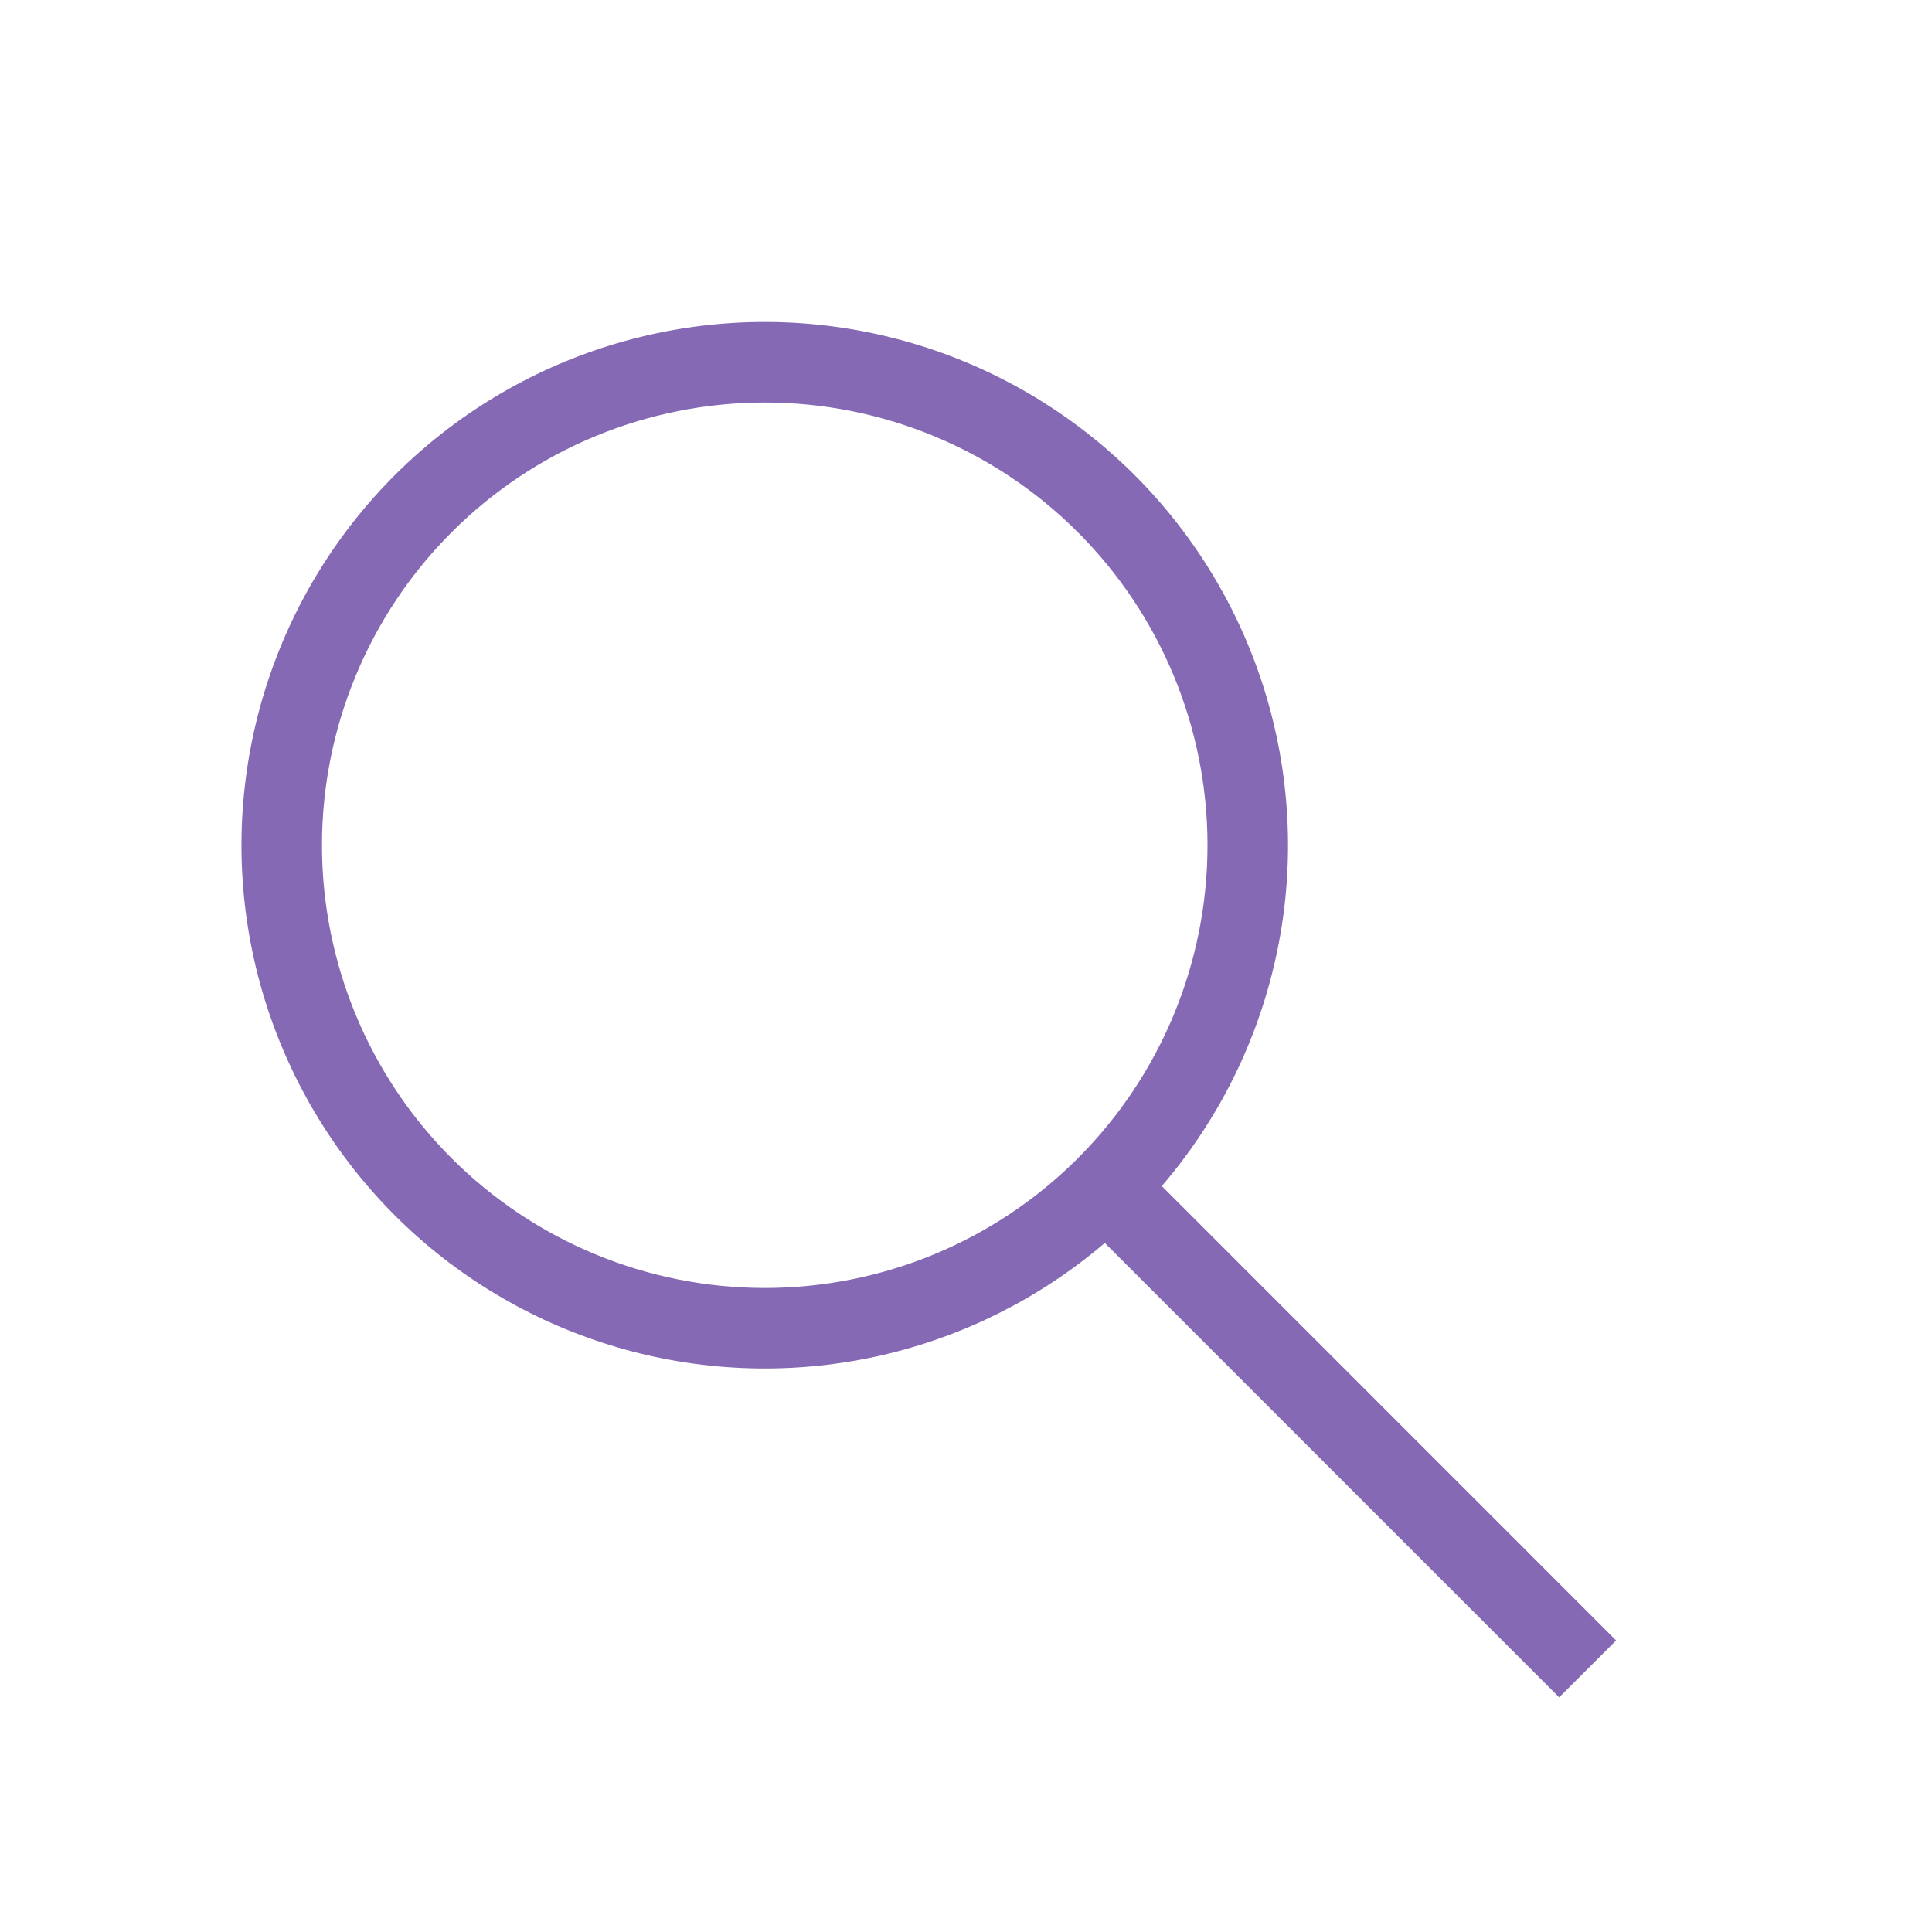
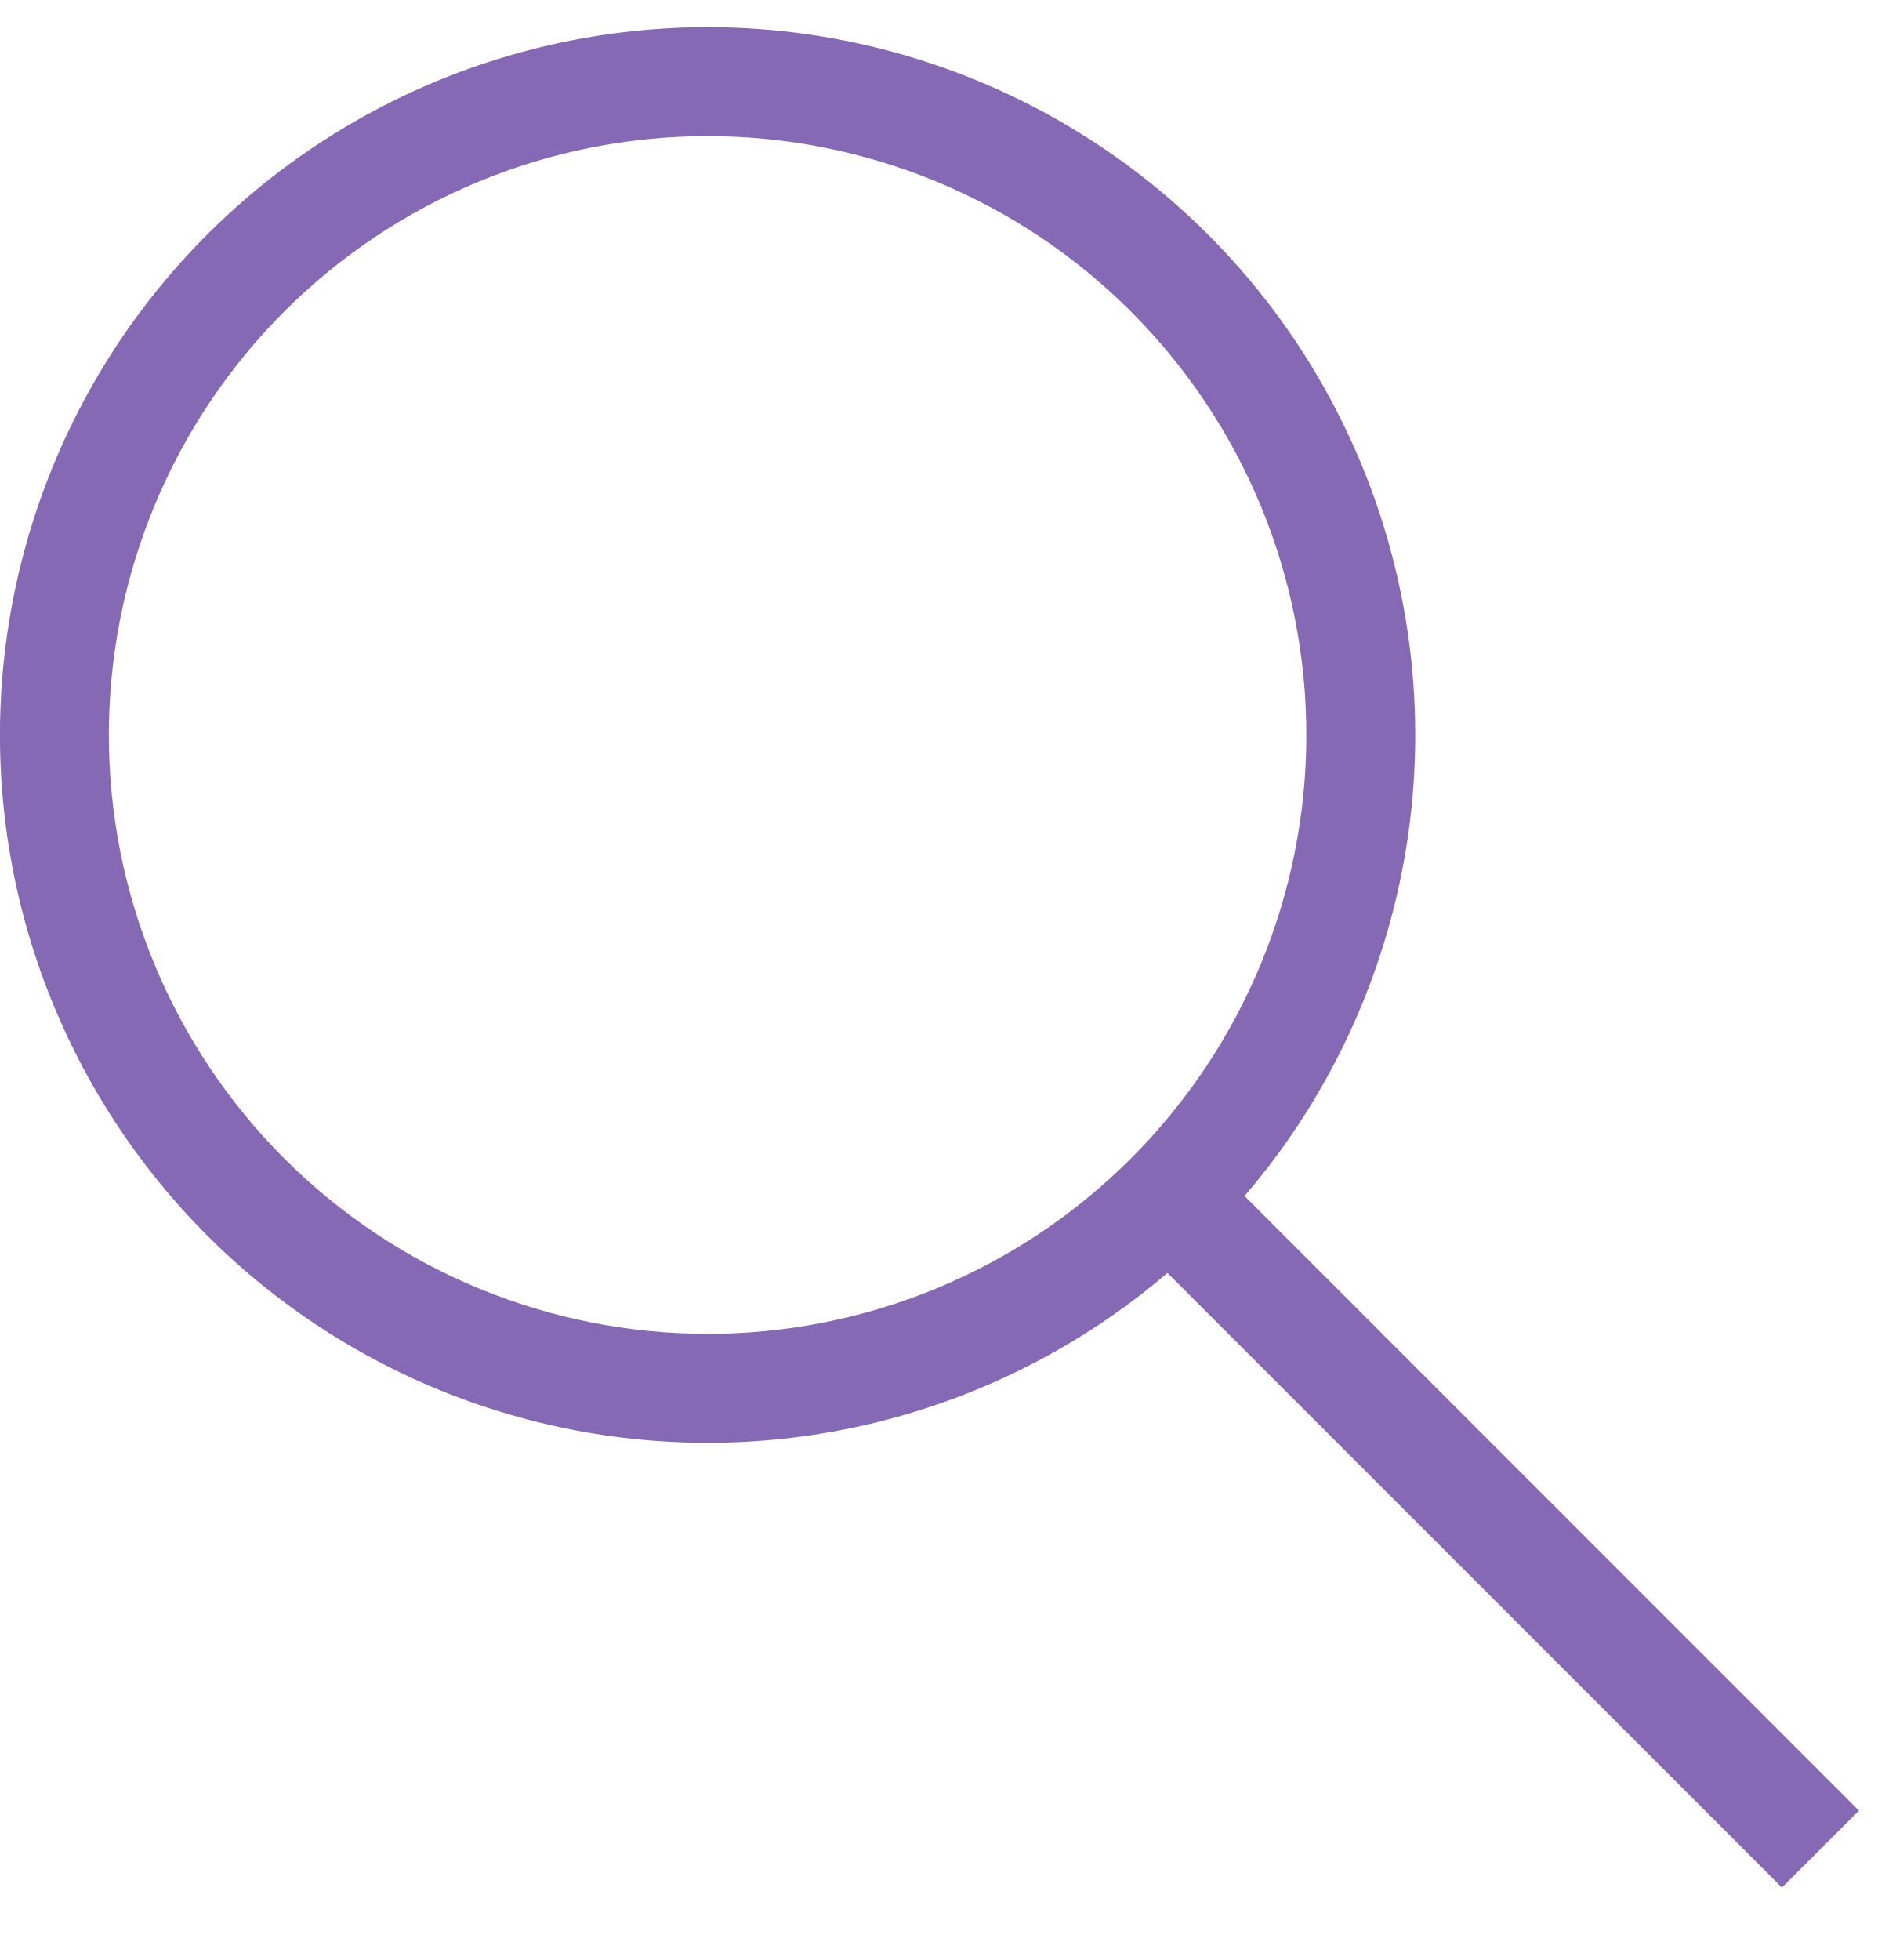
- <svg xmlns="http://www.w3.org/2000/svg" width="32" height="32" viewBox="0 0 32 32" fill="none">
-   <path d="M12.667 5.333C14.325 5.333 15.948 5.809 17.344 6.704C18.74 7.598 19.85 8.875 20.542 10.382C21.234 11.888 21.48 13.562 21.25 15.204C21.019 16.846 20.323 18.387 19.243 19.645L26.768 27.171L25.825 28.113L18.299 20.587C17.237 21.494 15.972 22.132 14.611 22.446C13.25 22.759 11.833 22.739 10.482 22.387C9.13 22.035 7.883 21.361 6.848 20.424C5.813 19.486 5.02 18.312 4.536 17.002C4.052 15.692 3.892 14.284 4.07 12.899C4.247 11.513 4.757 10.191 5.555 9.045C6.354 7.899 7.418 6.963 8.656 6.317C9.894 5.671 11.27 5.333 12.667 5.333ZM12.667 6.667C10.722 6.667 8.856 7.439 7.481 8.815C6.106 10.19 5.333 12.055 5.333 14C5.333 15.945 6.106 17.81 7.481 19.185C8.856 20.561 10.722 21.333 12.667 21.333C14.612 21.333 16.477 20.561 17.852 19.185C19.227 17.81 20 15.945 20 14C20 12.055 19.227 10.19 17.852 8.815C16.477 7.439 14.612 6.667 12.667 6.667Z" fill="#8569B4" />
+ <svg xmlns="http://www.w3.org/2000/svg" width="23" height="24" viewBox="0 0 23 24" fill="none">
+   <path d="M8.667 0.333C10.325 0.333 11.948 0.809 13.344 1.704C14.74 2.598 15.85 3.875 16.542 5.382C17.234 6.888 17.48 8.562 17.25 10.204C17.019 11.846 16.323 13.387 15.243 14.645L22.768 22.171L21.825 23.113L14.299 15.587C13.237 16.494 11.972 17.132 10.611 17.446C9.25 17.759 7.833 17.739 6.482 17.387C5.13 17.035 3.883 16.361 2.848 15.424C1.813 14.486 1.02 13.312 0.536 12.002C0.052 10.692 -0.108 9.284 0.07 7.898C0.247 6.513 0.757 5.191 1.555 4.045C2.354 2.899 3.418 1.963 4.656 1.317C5.894 0.671 7.27 0.333 8.667 0.333ZM8.667 1.667C6.722 1.667 4.856 2.439 3.481 3.815C2.106 5.19 1.333 7.055 1.333 9C1.333 10.945 2.106 12.81 3.481 14.185C4.856 15.561 6.722 16.333 8.667 16.333C10.612 16.333 12.477 15.561 13.852 14.185C15.227 12.81 16 10.945 16 9C16 7.055 15.227 5.19 13.852 3.815C12.477 2.439 10.612 1.667 8.667 1.667Z" fill="#8569B4" />
</svg>
